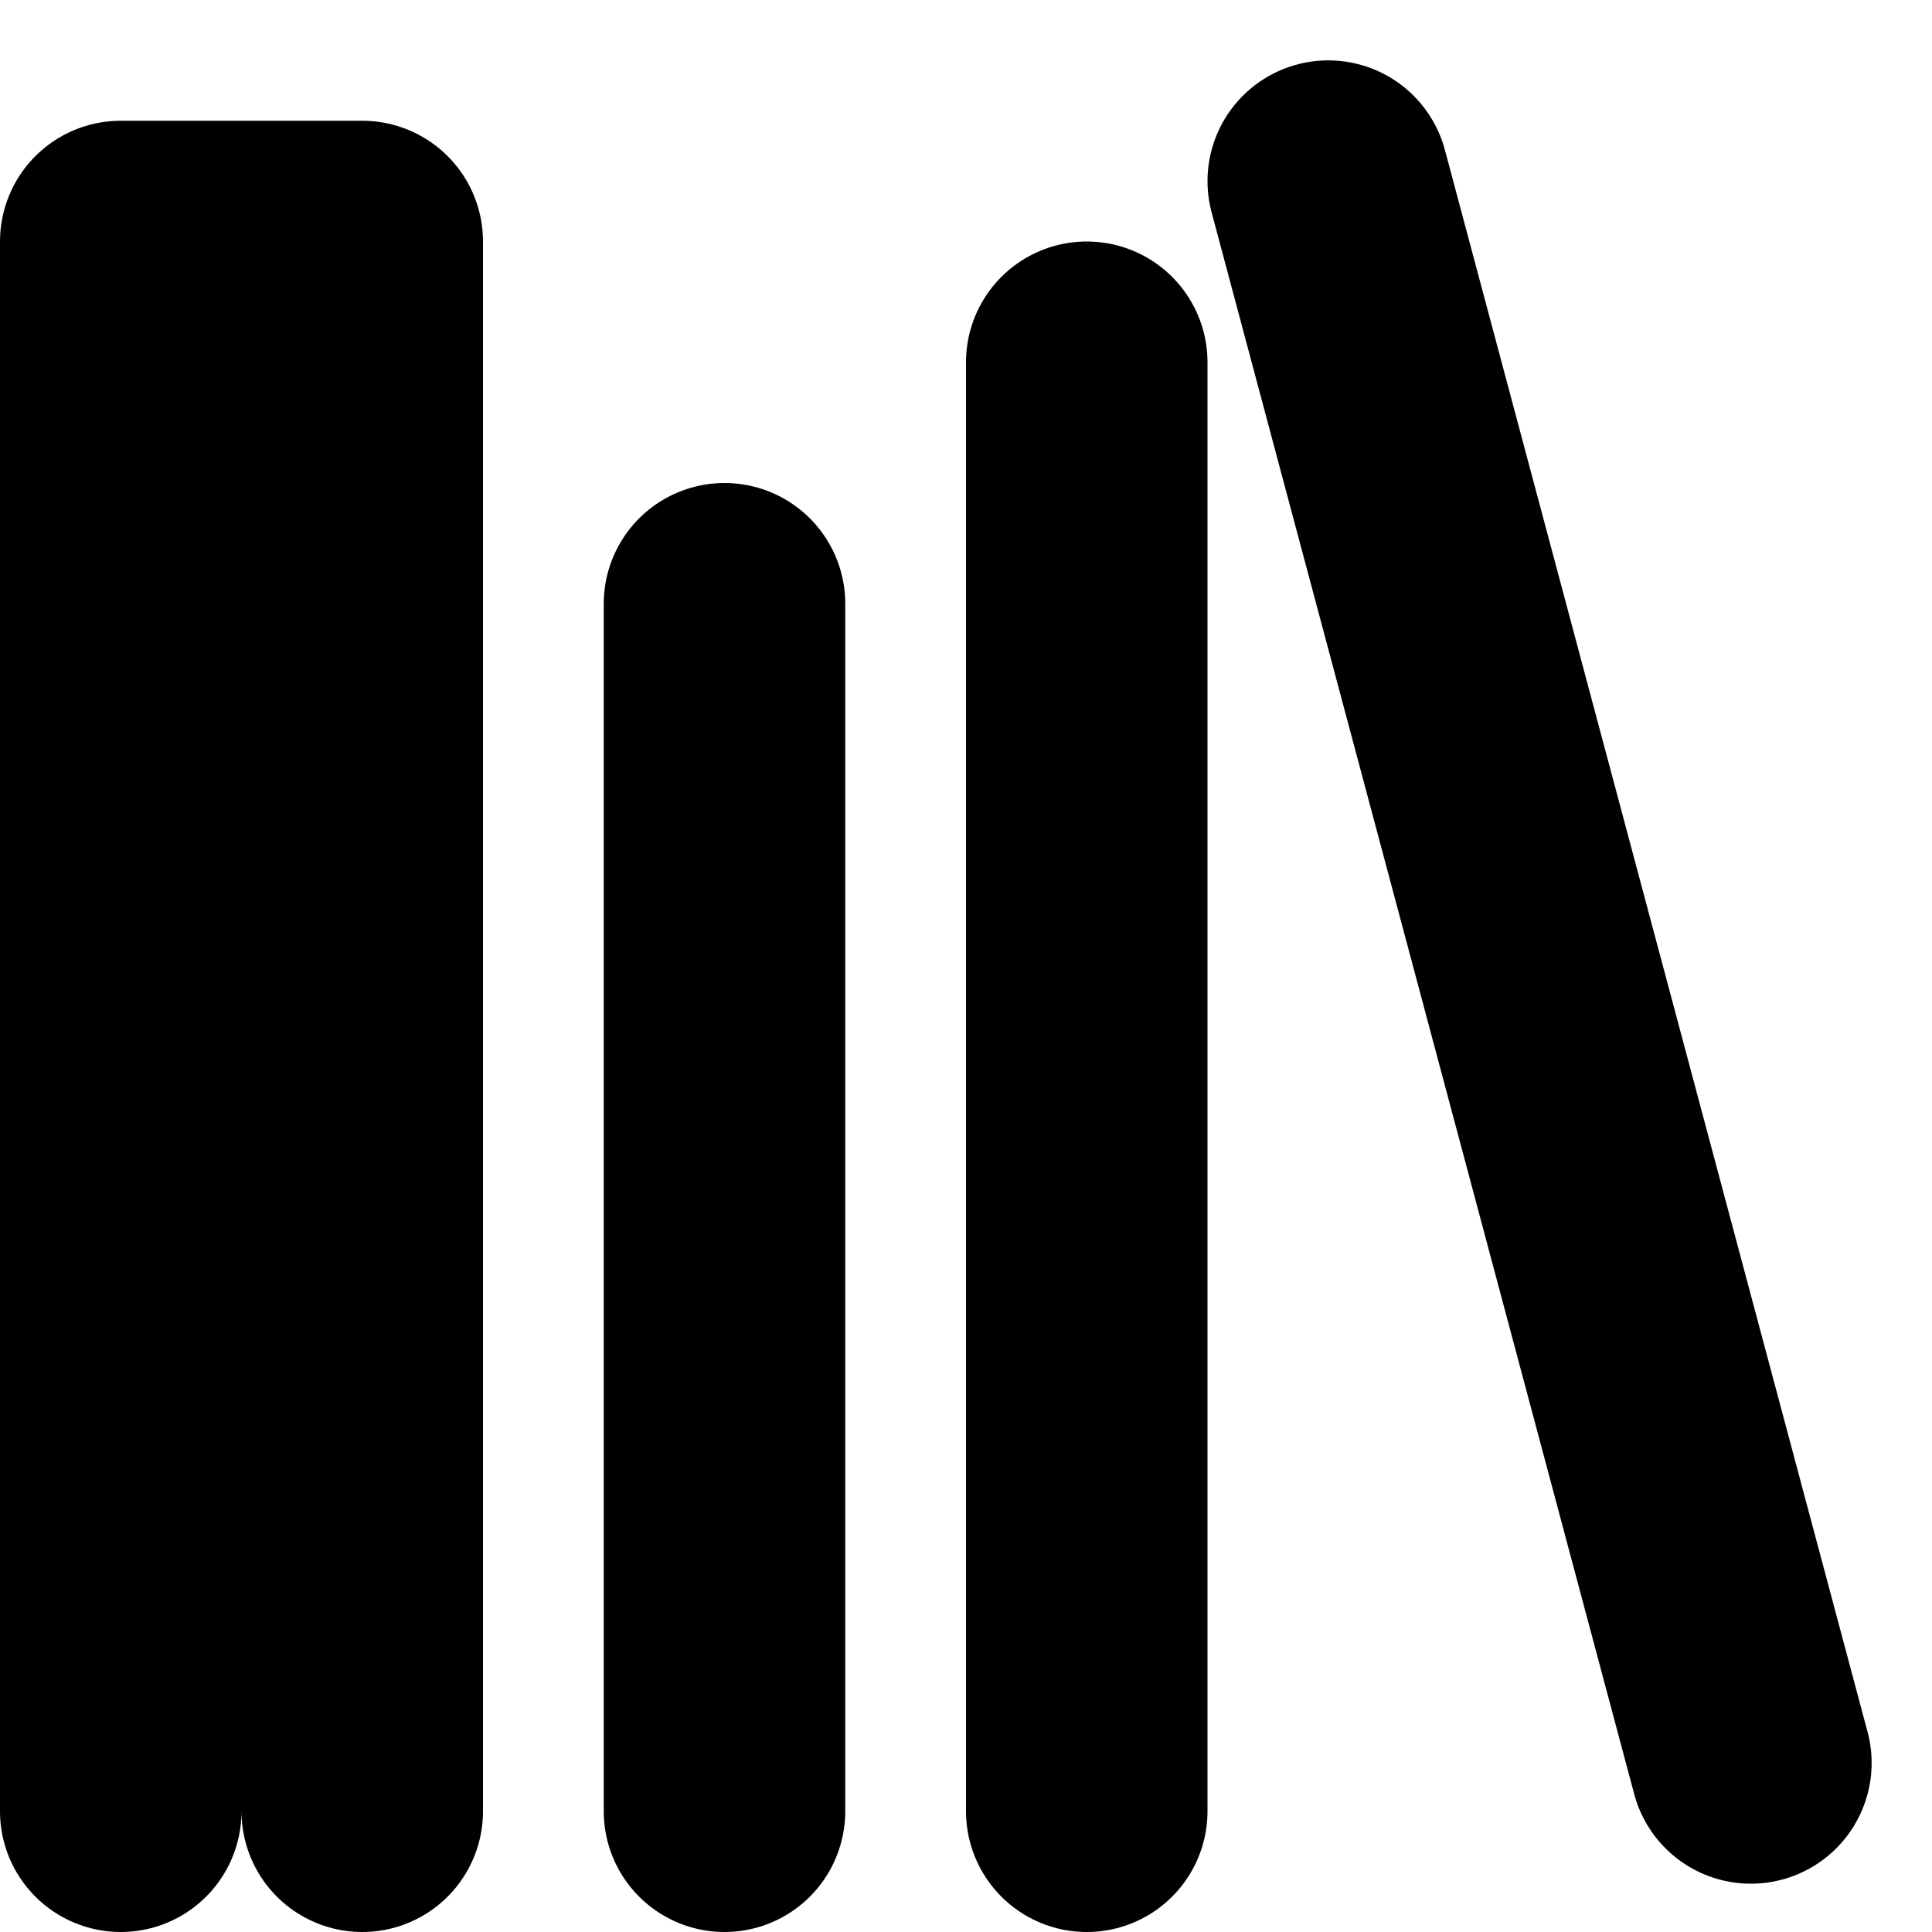
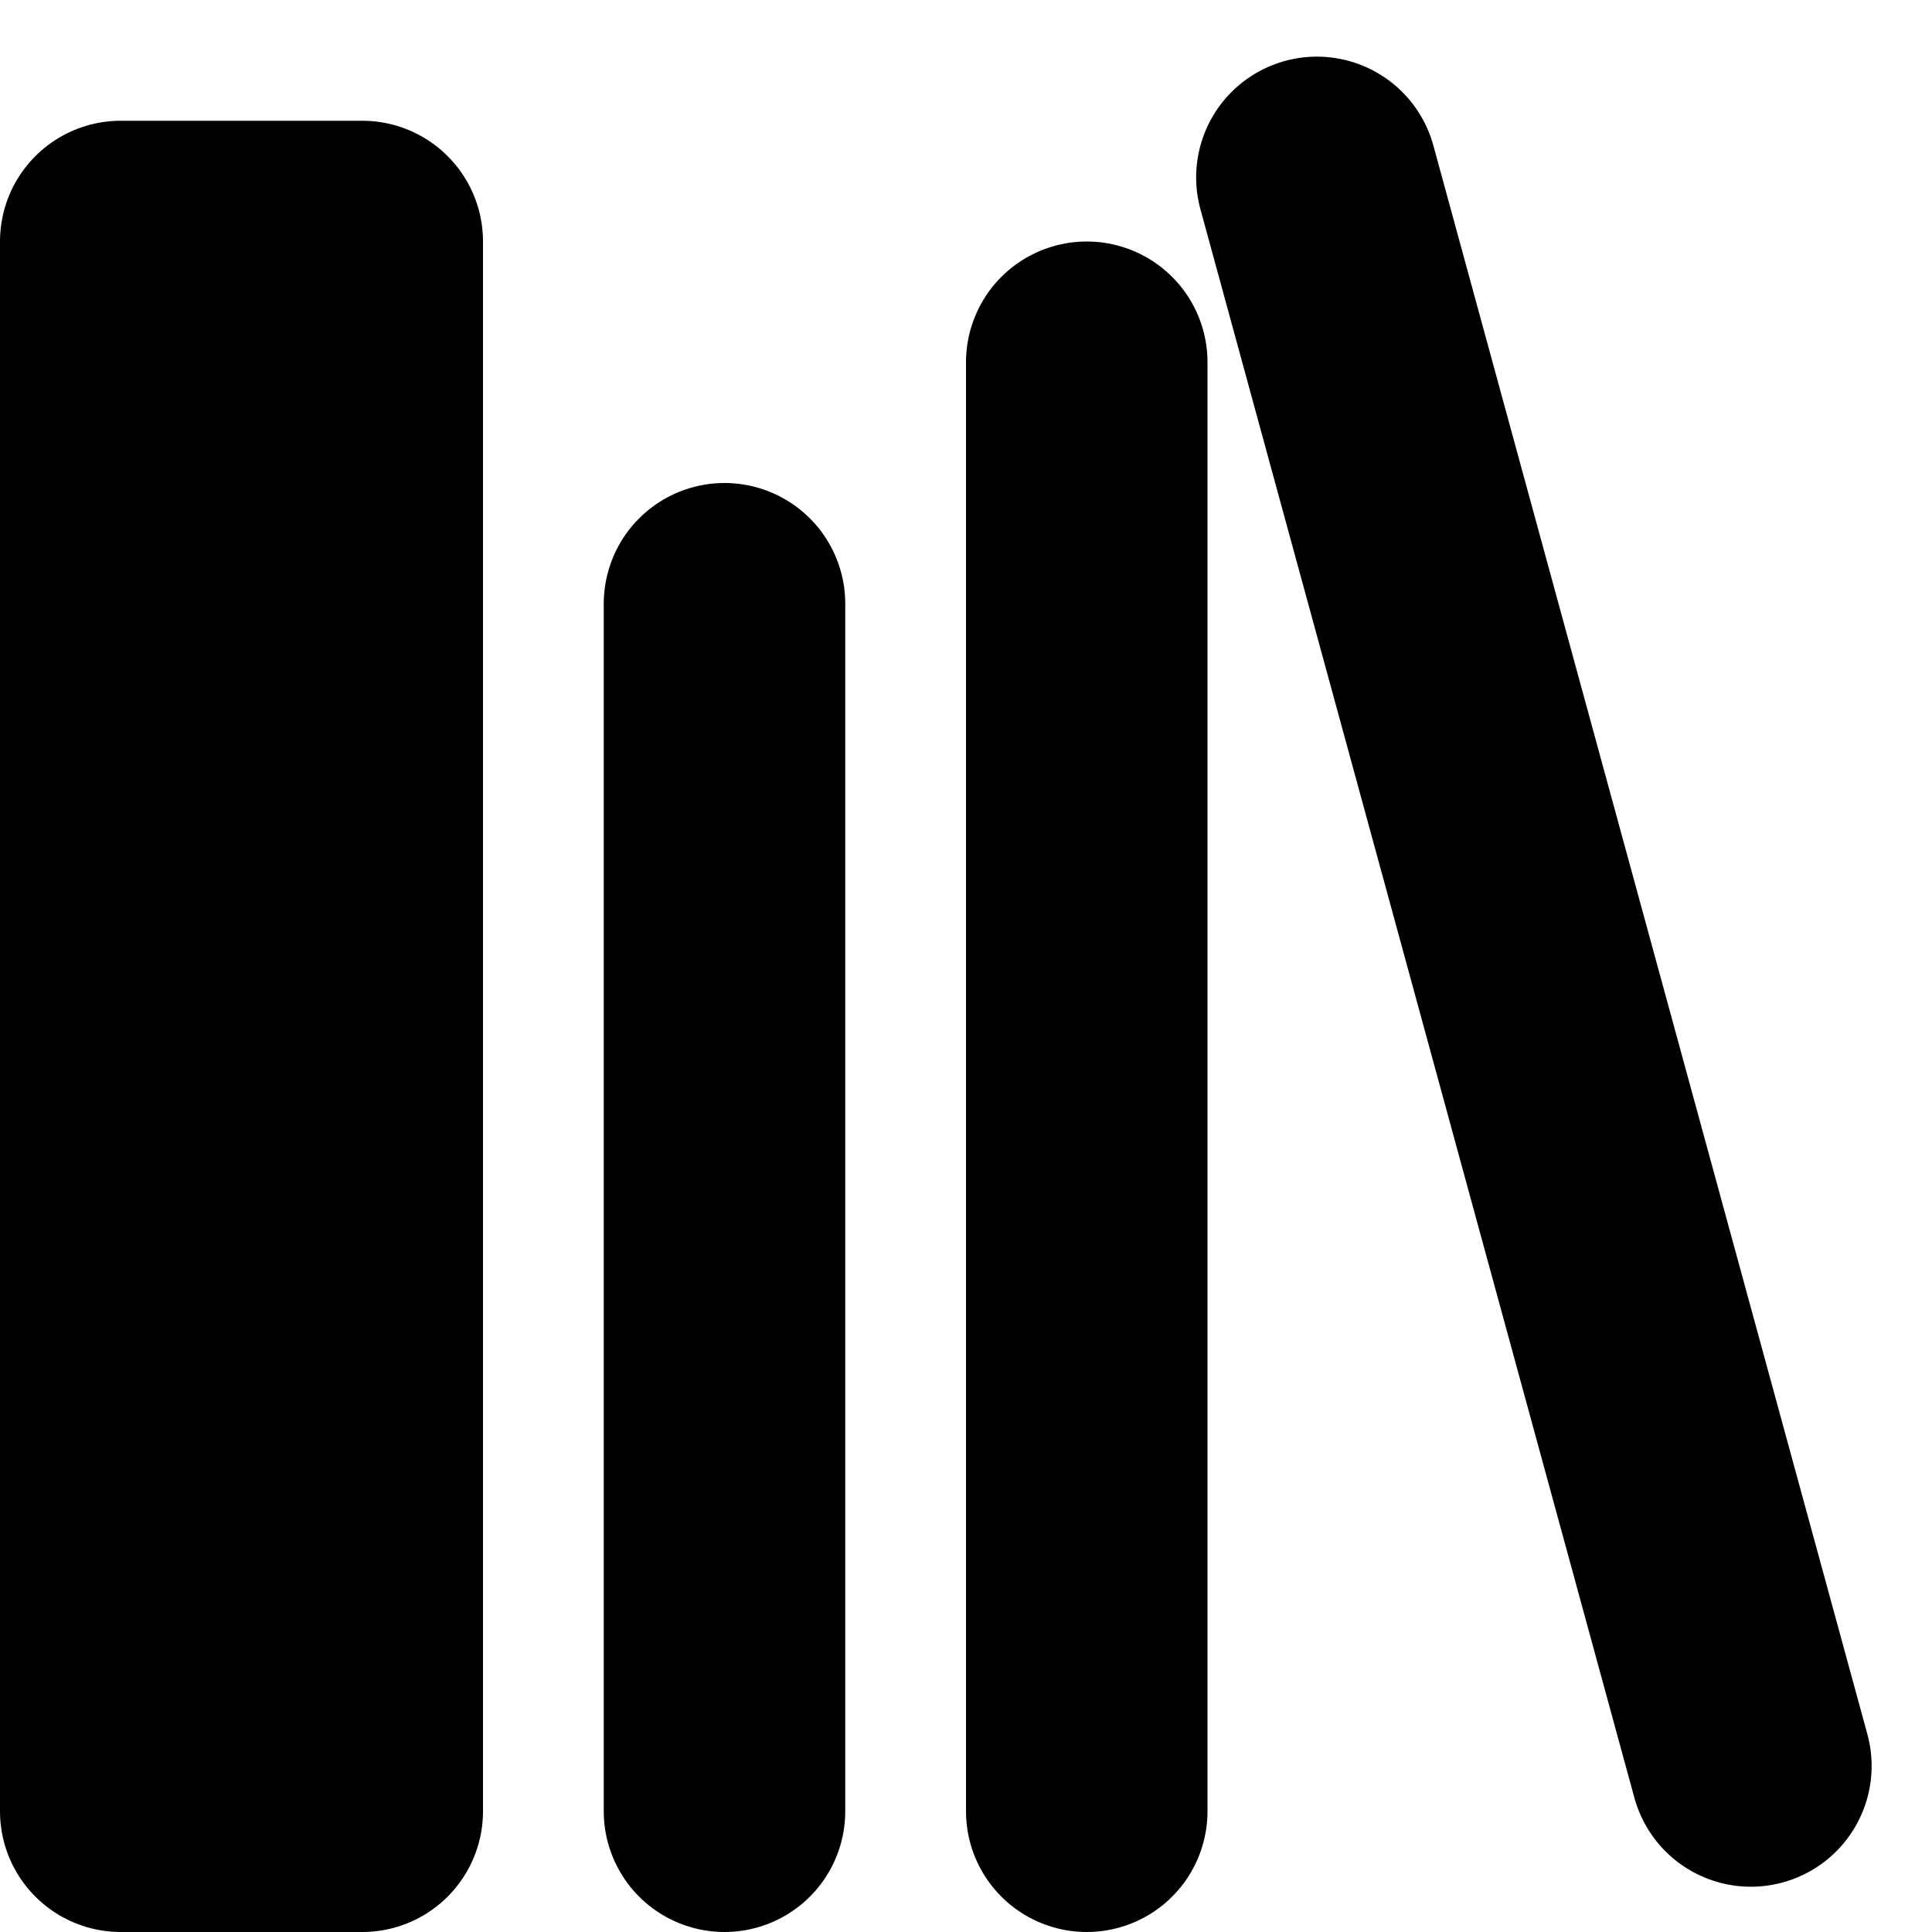
- <svg xmlns="http://www.w3.org/2000/svg" width="16" height="16" viewBox="0 0 16 16">
-   <path d="M1 15V2h2v13M6 15V5m3 10V3m2-1.5L14.5 14.6" fill="none" stroke="currentColor" stroke-width="2" stroke-linecap="round" stroke-linejoin="round" />
+ <svg xmlns="http://www.w3.org/2000/svg" xmlns:ns1="https://www.gtk.org/grappa" ns1:version="1" ns1:state-names="outline empty" ns1:state="0" id="svg1" width="16" height="16">
+   <path id="book1" class="transparent-fill foreground-stroke" style="" fill="none" fill-rule="nonzero" stroke="url(#gpa:foreground) rgb(0,0,0)" stroke-opacity="1" stroke-width="2" stroke-linecap="round" stroke-linejoin="round" stroke-miterlimit="4" d="M 1 15 L 1 2 L 3 2 L 3 15 Z" ns1:stroke="foreground" ns1:stroke-minwidth="25%" ns1:stroke-maxwidth="150%">
+   </path>
+   <path id="book2" class="transparent-fill foreground-stroke" style="" fill="none" fill-rule="nonzero" stroke="url(#gpa:foreground) rgb(0,0,0)" stroke-opacity="1" stroke-width="2" stroke-linecap="round" stroke-linejoin="miter" stroke-miterlimit="4" d="M 6 15 L 6 5" ns1:stroke="foreground" ns1:stroke-minwidth="25%" ns1:stroke-maxwidth="150%">
+   </path>
+   <path id="book3" class="transparent-fill foreground-stroke" style="" fill="none" fill-rule="nonzero" stroke="url(#gpa:foreground) rgb(0,0,0)" stroke-opacity="1" stroke-width="2" stroke-linecap="round" stroke-linejoin="miter" stroke-miterlimit="5.791" d="M 9 3 L 9 15" ns1:stroke="foreground" ns1:stroke-minwidth="25%" ns1:stroke-maxwidth="150%">
+   </path>
+   <path id="book4" class="transparent-fill foreground-stroke" style="" fill="none" fill-rule="nonzero" stroke="url(#gpa:foreground) rgb(0,0,0)" stroke-opacity="1" stroke-width="2" stroke-linecap="round" stroke-linejoin="round" stroke-miterlimit="4" d="M 10.906 1.469 L 14.5 14.625" ns1:stroke="foreground" ns1:stroke-minwidth="25%" ns1:stroke-maxwidth="150%">
+   </path>
</svg>
